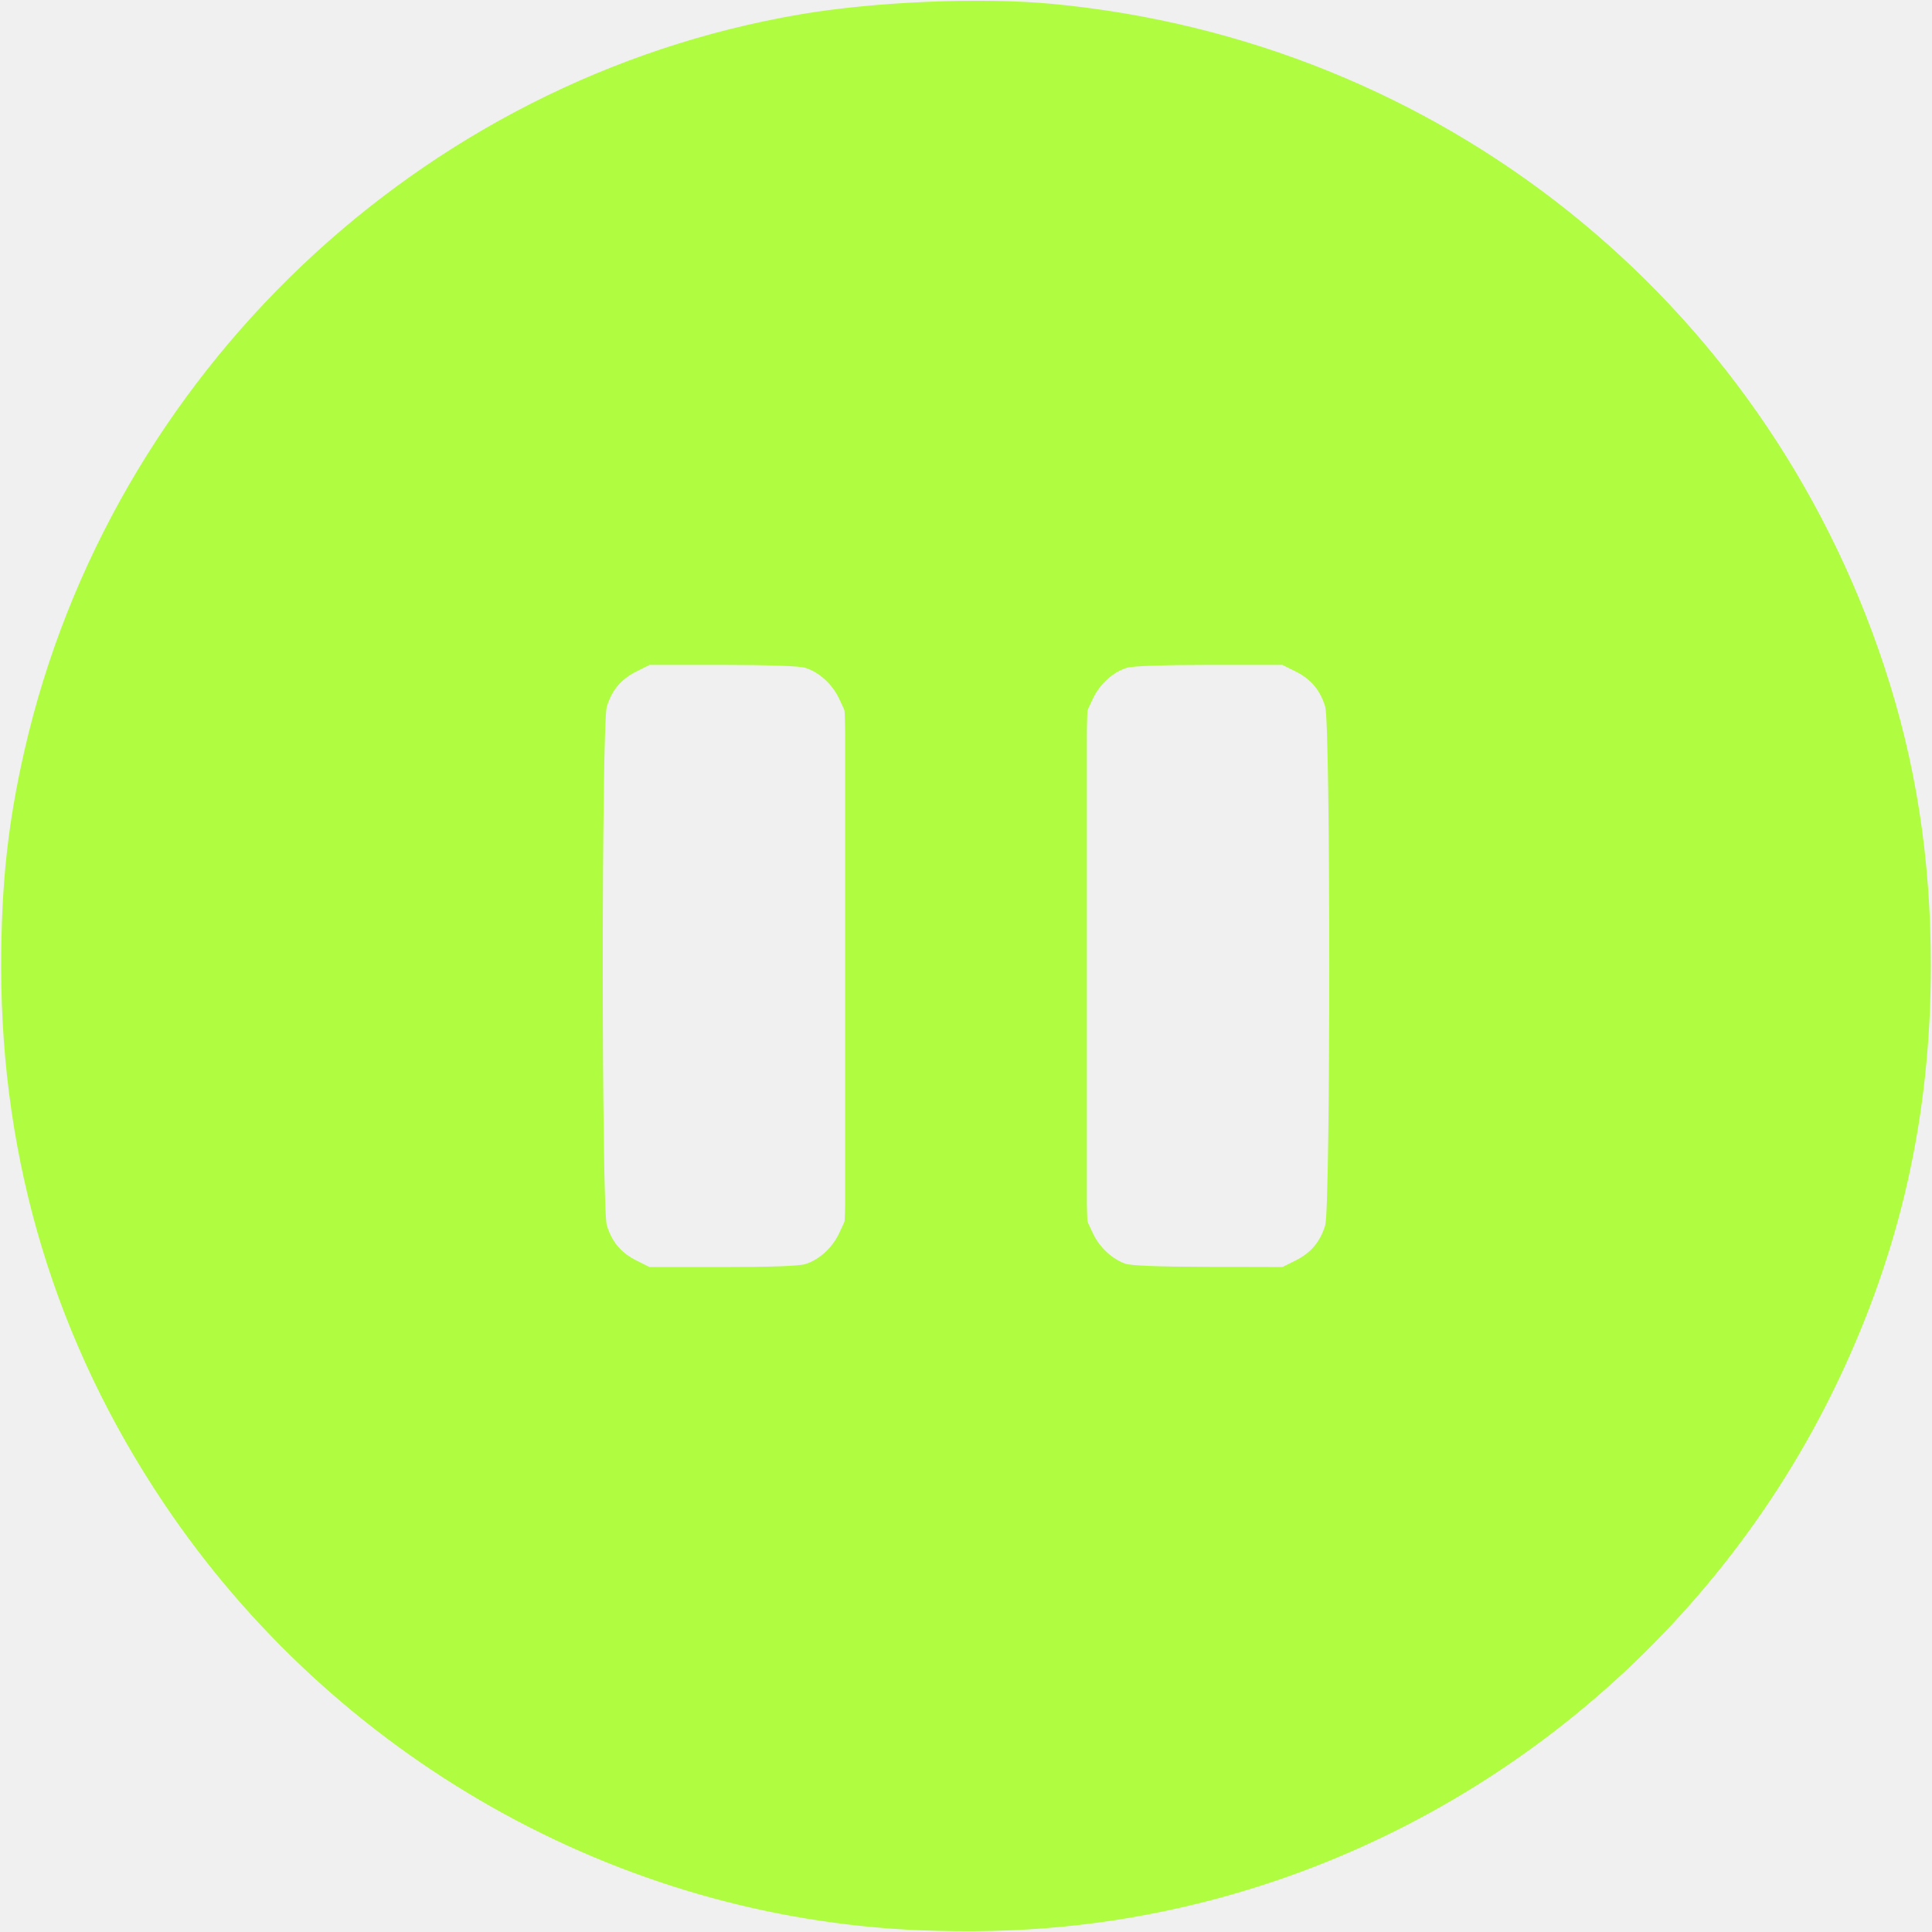
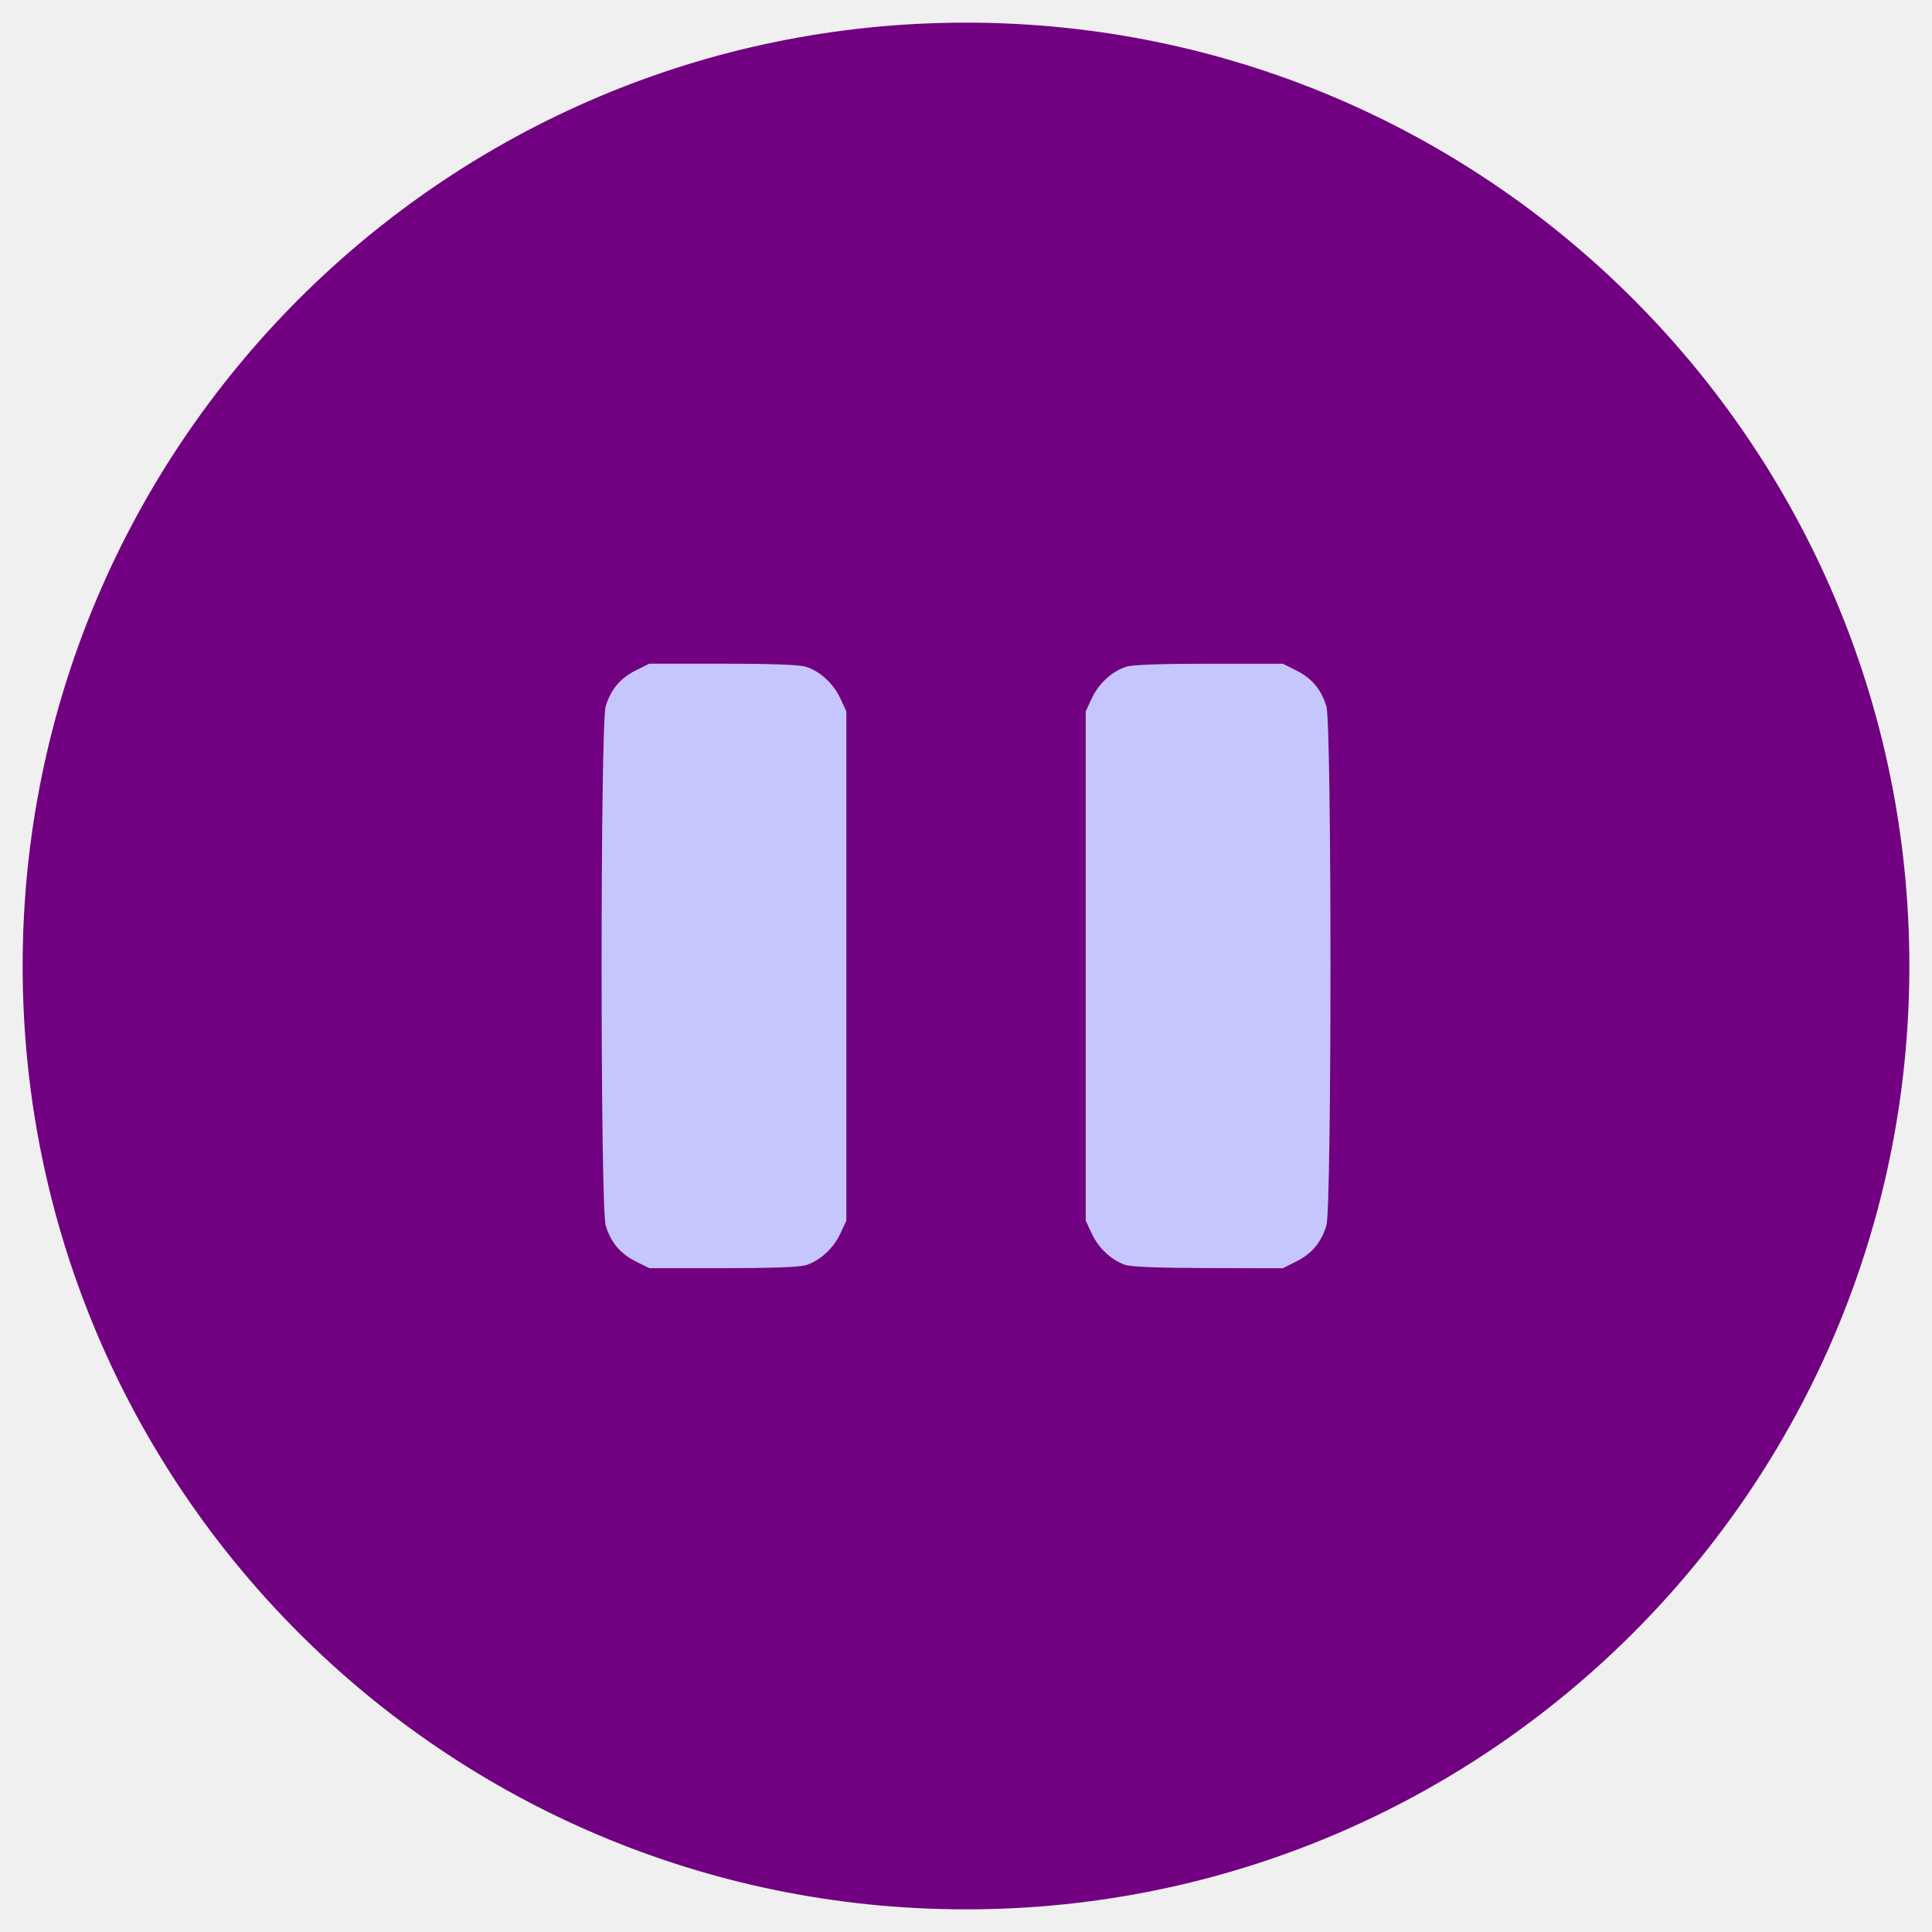
- <svg xmlns="http://www.w3.org/2000/svg" fill="#000000" height="800px" width="800px" version="1.1" id="Capa_1" viewBox="0 0 512 512" xml:space="preserve">
+ <svg xmlns="http://www.w3.org/2000/svg" viewBox="0 0 512 512" version="1.1" id="svg1">
  <defs id="defs1" />
-   <path style="fill:#affc41;stroke:#affc41;stroke-width:0.64;stroke-linejoin:bevel;stroke-dasharray:none;fill-opacity:1;stroke-opacity:1" d="M 243.731,511.22 C 163.816,507.914 88.821,465.528 43.626,398.122 15.096,355.57 0.653,307.94 0.632,256.336 0.623,234.537 2.372,218.281 6.813,198.869 29.653,99.046 111.733,21.204 212.171,4.113 232.027,0.734 260.062,-0.43 278.841,1.344 381.194,11.015 466.86,79.218 499.023,176.643 c 8.41,25.475 12.345,50.769 12.345,79.352 0,39.712 -8.027,75.37 -24.869,110.473 -32.922,68.619 -95.455,119.526 -169.139,137.691 -23.833,5.876 -47.472,8.142 -73.63,7.06 z M 213.446,335.323 c 3.765,-1.128 7.387,-4.415 9.232,-8.377 l 1.61,-3.457 v -67.494 -67.494 l -1.61,-3.457 c -1.845,-3.962 -5.467,-7.249 -9.232,-8.377 -1.682,-0.504 -9.43,-0.778 -21.985,-0.778 h -19.388 l -3.562,1.775 c -4.151,2.069 -6.661,5.06 -8.012,9.552 -1.436,4.771 -1.436,132.789 0,137.56 1.352,4.491 3.861,7.483 8.012,9.552 l 3.562,1.775 h 19.388 c 12.555,0 20.303,-0.274 21.985,-0.778 z m 130.048,-0.997 c 4.151,-2.069 6.661,-5.06 8.012,-9.552 1.436,-4.771 1.436,-132.789 0,-137.56 -1.352,-4.491 -3.861,-7.483 -8.012,-9.552 l -3.562,-1.775 h -19.388 c -12.555,0 -20.303,0.274 -21.985,0.778 -3.765,1.128 -7.387,4.415 -9.232,8.377 l -1.61,3.457 v 67.494 67.494 l 1.627,3.493 c 1.732,3.719 5.11,6.889 8.749,8.209 1.506,0.546 8.617,0.823 22.031,0.858 l 19.808,0.052 z" id="path2" />
-   <path style="fill:none;stroke:#affc41;stroke-width:1;stroke-linejoin:bevel;stroke-dasharray:none;fill-opacity:1;stroke-opacity:1" d="M 369.108,797.215 C 330.089,793.817 290.918,784.932 257.475,771.893 169.979,737.781 98.711,675.99 52.174,593.893 15.686,529.525 -1.549,454.16 2.628,377.239 4.355,345.44 7.815,324.386 16.554,292.514 28.058,250.557 49.026,206.794 75.544,169.39 93.906,143.49 127.447,108.044 151.798,88.806 211.477,41.657 278.243,13.585 352.064,4.605 c 22.278,-2.71 79.372,-2.727 97.47,-0.03 30.576,4.558 51.906,9.578 78.072,18.377 124.049,41.71 220.12,142.87 255.904,269.458 8.308,29.391 12.15,53.868 13.877,88.415 3.749,74.98 -13.014,147.554 -48.964,211.984 -48.783,87.431 -129.014,154.011 -223.29,185.299 -23.335,7.744 -45.791,12.93 -72.404,16.72 -11.565,1.647 -22.088,2.2 -46.871,2.464 -17.577,0.187 -34.115,0.152 -36.751,-0.078 z M 336.771,523.828 c 4.601,-2.465 9.639,-7.691 12.138,-12.59 2.035,-3.988 2.089,-6.901 2.089,-111.248 0,-97.622 -0.157,-107.456 -1.763,-110.562 -3.148,-6.088 -6.135,-9.422 -11.02,-12.302 l -4.794,-2.825 -32.038,-0.378 -32.038,-0.378 -5.341,2.707 c -5.637,2.856 -11.44,8.649 -13.372,13.348 -3.657,8.896 -3.239,213.406 0.454,221.719 1.986,4.471 7.269,9.586 13.095,12.68 4.117,2.186 5.358,2.251 36.751,1.943 28.021,-0.275 32.951,-0.566 35.839,-2.114 z m 199.445,-0.191 c 5.443,-2.758 11.246,-8.599 13.15,-13.236 3.364,-8.192 3.238,-212.84 -0.136,-221.187 -1.866,-4.615 -7.296,-9.907 -13.33,-12.99 l -5.245,-2.68 -32.038,0.378 -32.038,0.378 -4.794,2.825 c -4.885,2.879 -7.872,6.213 -11.02,12.302 -1.606,3.106 -1.763,12.94 -1.763,110.562 0,103.118 0.076,107.301 2.021,111.105 4.37,8.547 10.764,13.261 19.236,14.182 3.249,0.353 18.267,0.713 33.373,0.799 27.141,0.155 27.526,0.126 32.586,-2.438 z" id="path1" transform="scale(0.64)" />
+   <circle cx="256" cy="256" r="250" fill="#ffffff" stroke="none" id="circle1" style="fill:#710180;fill-opacity:1" />
+   <path fill="#710180" d="M 213.45,335.32 c 3.76,-1.13 7.39,-4.41 9.23,-8.38 l 1.61,-3.46 v -67.49 -67.49 l -1.61,-3.46 c -1.85,-3.96 -5.47,-7.25 -9.23,-8.38 -1.68,-0.5 -9.43,-0.78 -21.98,-0.78 h -19.39 l -3.56,1.77 c -4.15,2.07 -6.66,5.06 -8.01,9.55 -1.44,4.77 -1.44,132.79 0,137.56 1.35,4.49 3.86,7.48 8.01,9.55 l 3.56,1.77 h 19.39 c 12.56,0 20.3,-0.27 21.98,-0.78 z m 130.05,-1 c 4.15,-2.07 6.66,-5.06 8.01,-9.55 1.44,-4.77 1.44,-132.79 0,-137.56 -1.35,-4.49 -3.86,-7.48 -8.01,-9.55 l -3.56,-1.77 h -19.39 c -12.56,0 -20.3,0.27 -21.98,0.78 -3.76,1.13 -7.39,4.41 -9.23,8.38 l -1.61,3.46 v 67.49 67.49 l 1.63,3.49 c 1.73,3.72 5.11,6.89 8.75,8.21 1.51,0.55 8.62,0.82 22.03,0.86 l 19.81,0.05 z" id="path1" style="fill:#C6C6FF;fill-opacity:1" />
</svg>
